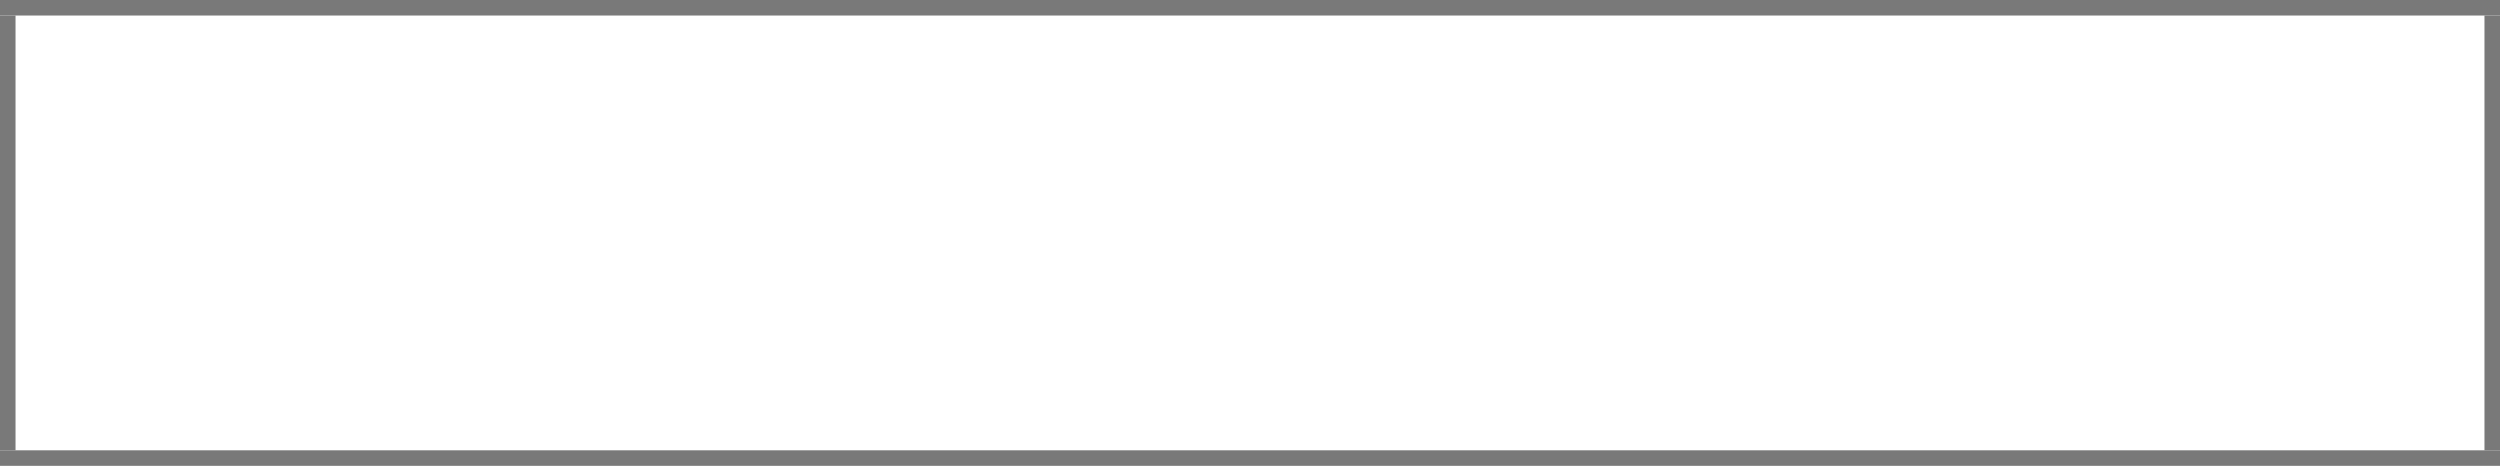
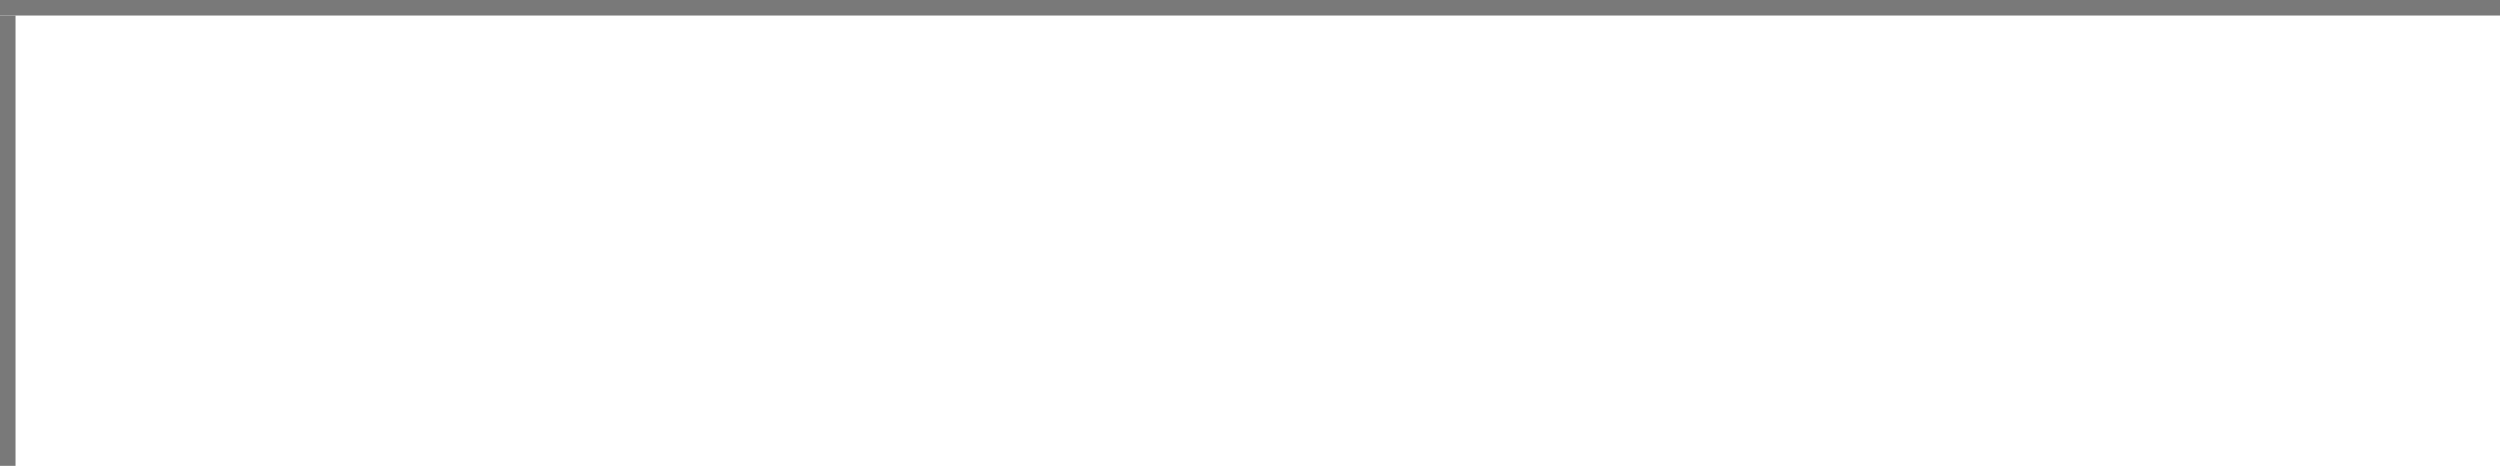
- <svg xmlns="http://www.w3.org/2000/svg" version="1.1" width="161px" height="30px" viewBox="483 90 161 30">
-   <path d="M 1 1  L 160 1  L 160 29  L 1 29  L 1 1  Z " fill-rule="nonzero" fill="rgba(255, 255, 255, 1)" stroke="none" transform="matrix(1 0 0 1 483 90 )" class="fill" />
-   <path d="M 0.5 1  L 0.5 29  " stroke-width="1" stroke-dasharray="0" stroke="rgba(121, 121, 121, 1)" fill="none" transform="matrix(1 0 0 1 483 90 )" class="stroke" />
-   <path d="M 0 0.5  L 161 0.5  " stroke-width="1" stroke-dasharray="0" stroke="rgba(121, 121, 121, 1)" fill="none" transform="matrix(1 0 0 1 483 90 )" class="stroke" />
-   <path d="M 160.5 1  L 160.5 29  " stroke-width="1" stroke-dasharray="0" stroke="rgba(121, 121, 121, 1)" fill="none" transform="matrix(1 0 0 1 483 90 )" class="stroke" />
-   <path d="M 0 29.5  L 161 29.5  " stroke-width="1" stroke-dasharray="0" stroke="rgba(121, 121, 121, 1)" fill="none" transform="matrix(1 0 0 1 483 90 )" class="stroke" />
+ <svg xmlns="http://www.w3.org/2000/svg" version="1.1" width="161px" height="30px" viewBox="161 90 161 30">
+   <path d="M 1 1  L 161 1  L 161 30  L 1 30  L 1 1  Z " fill-rule="nonzero" fill="rgba(255, 255, 255, 1)" stroke="none" transform="matrix(1 0 0 1 161 90 )" class="fill" />
+   <path d="M 0.5 1  L 0.5 30  " stroke-width="1" stroke-dasharray="0" stroke="rgba(121, 121, 121, 1)" fill="none" transform="matrix(1 0 0 1 161 90 )" class="stroke" />
+   <path d="M 0 0.5  L 161 0.5  " stroke-width="1" stroke-dasharray="0" stroke="rgba(121, 121, 121, 1)" fill="none" transform="matrix(1 0 0 1 161 90 )" class="stroke" />
</svg>
